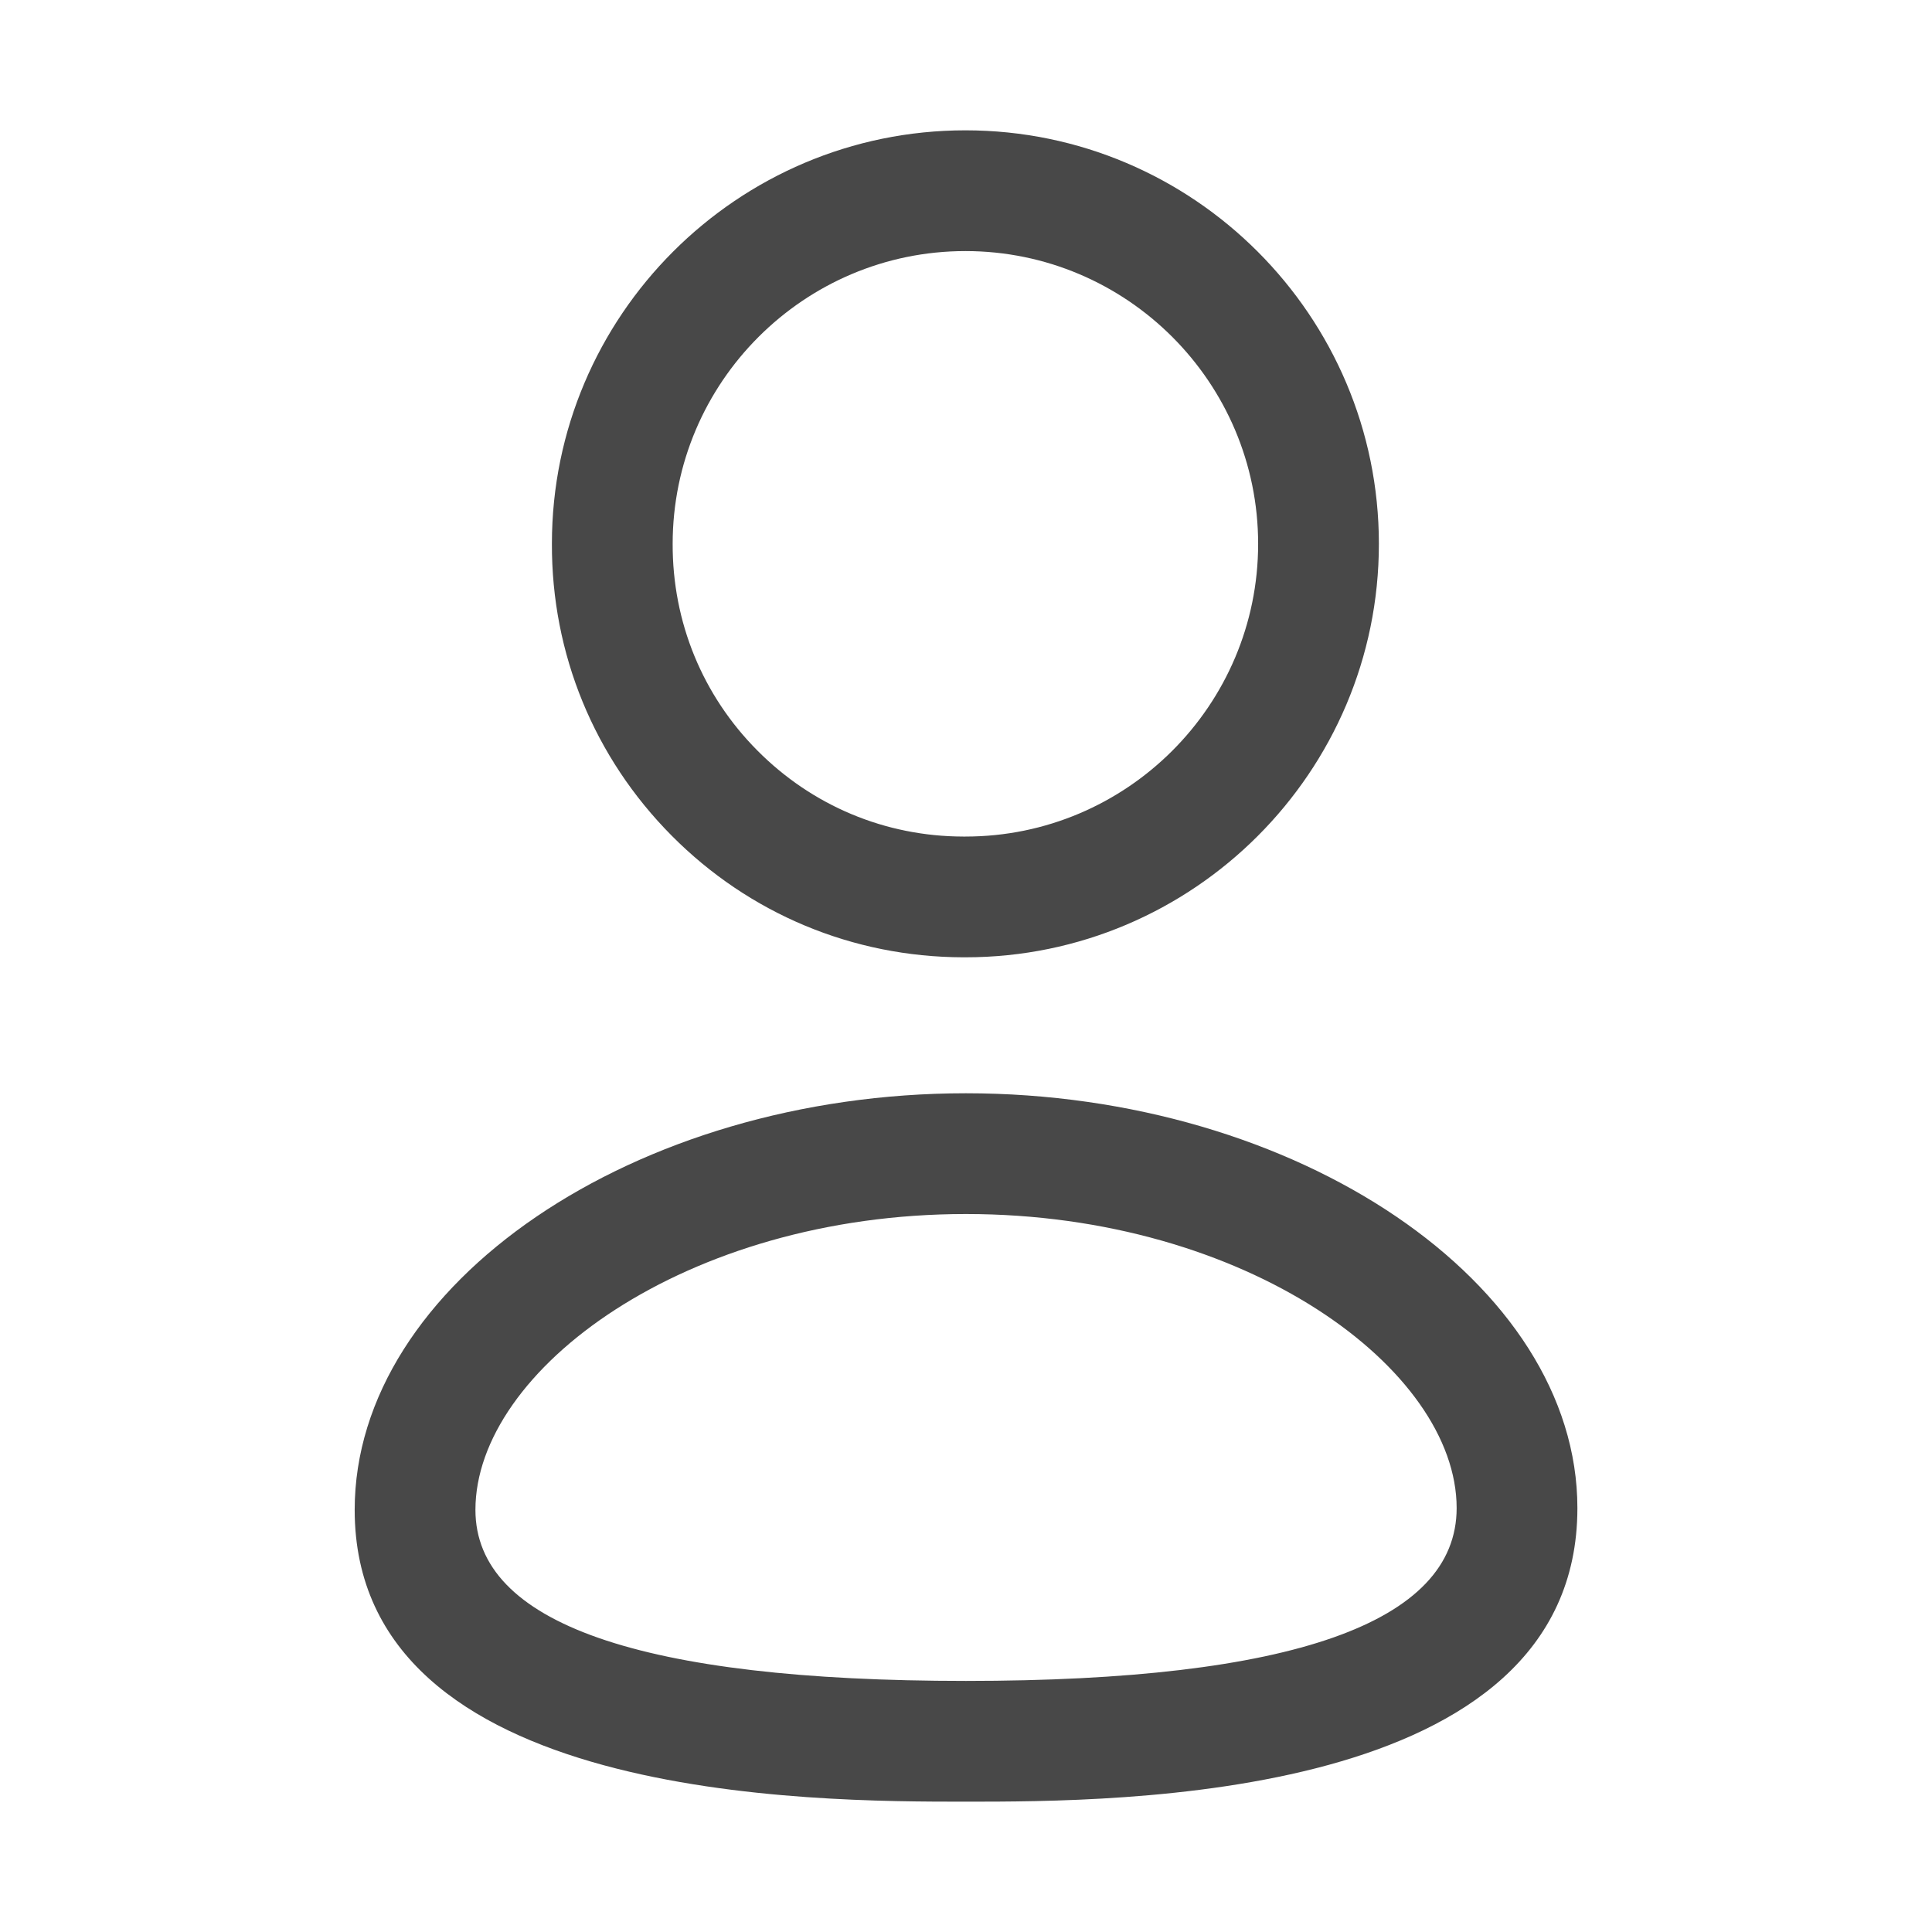
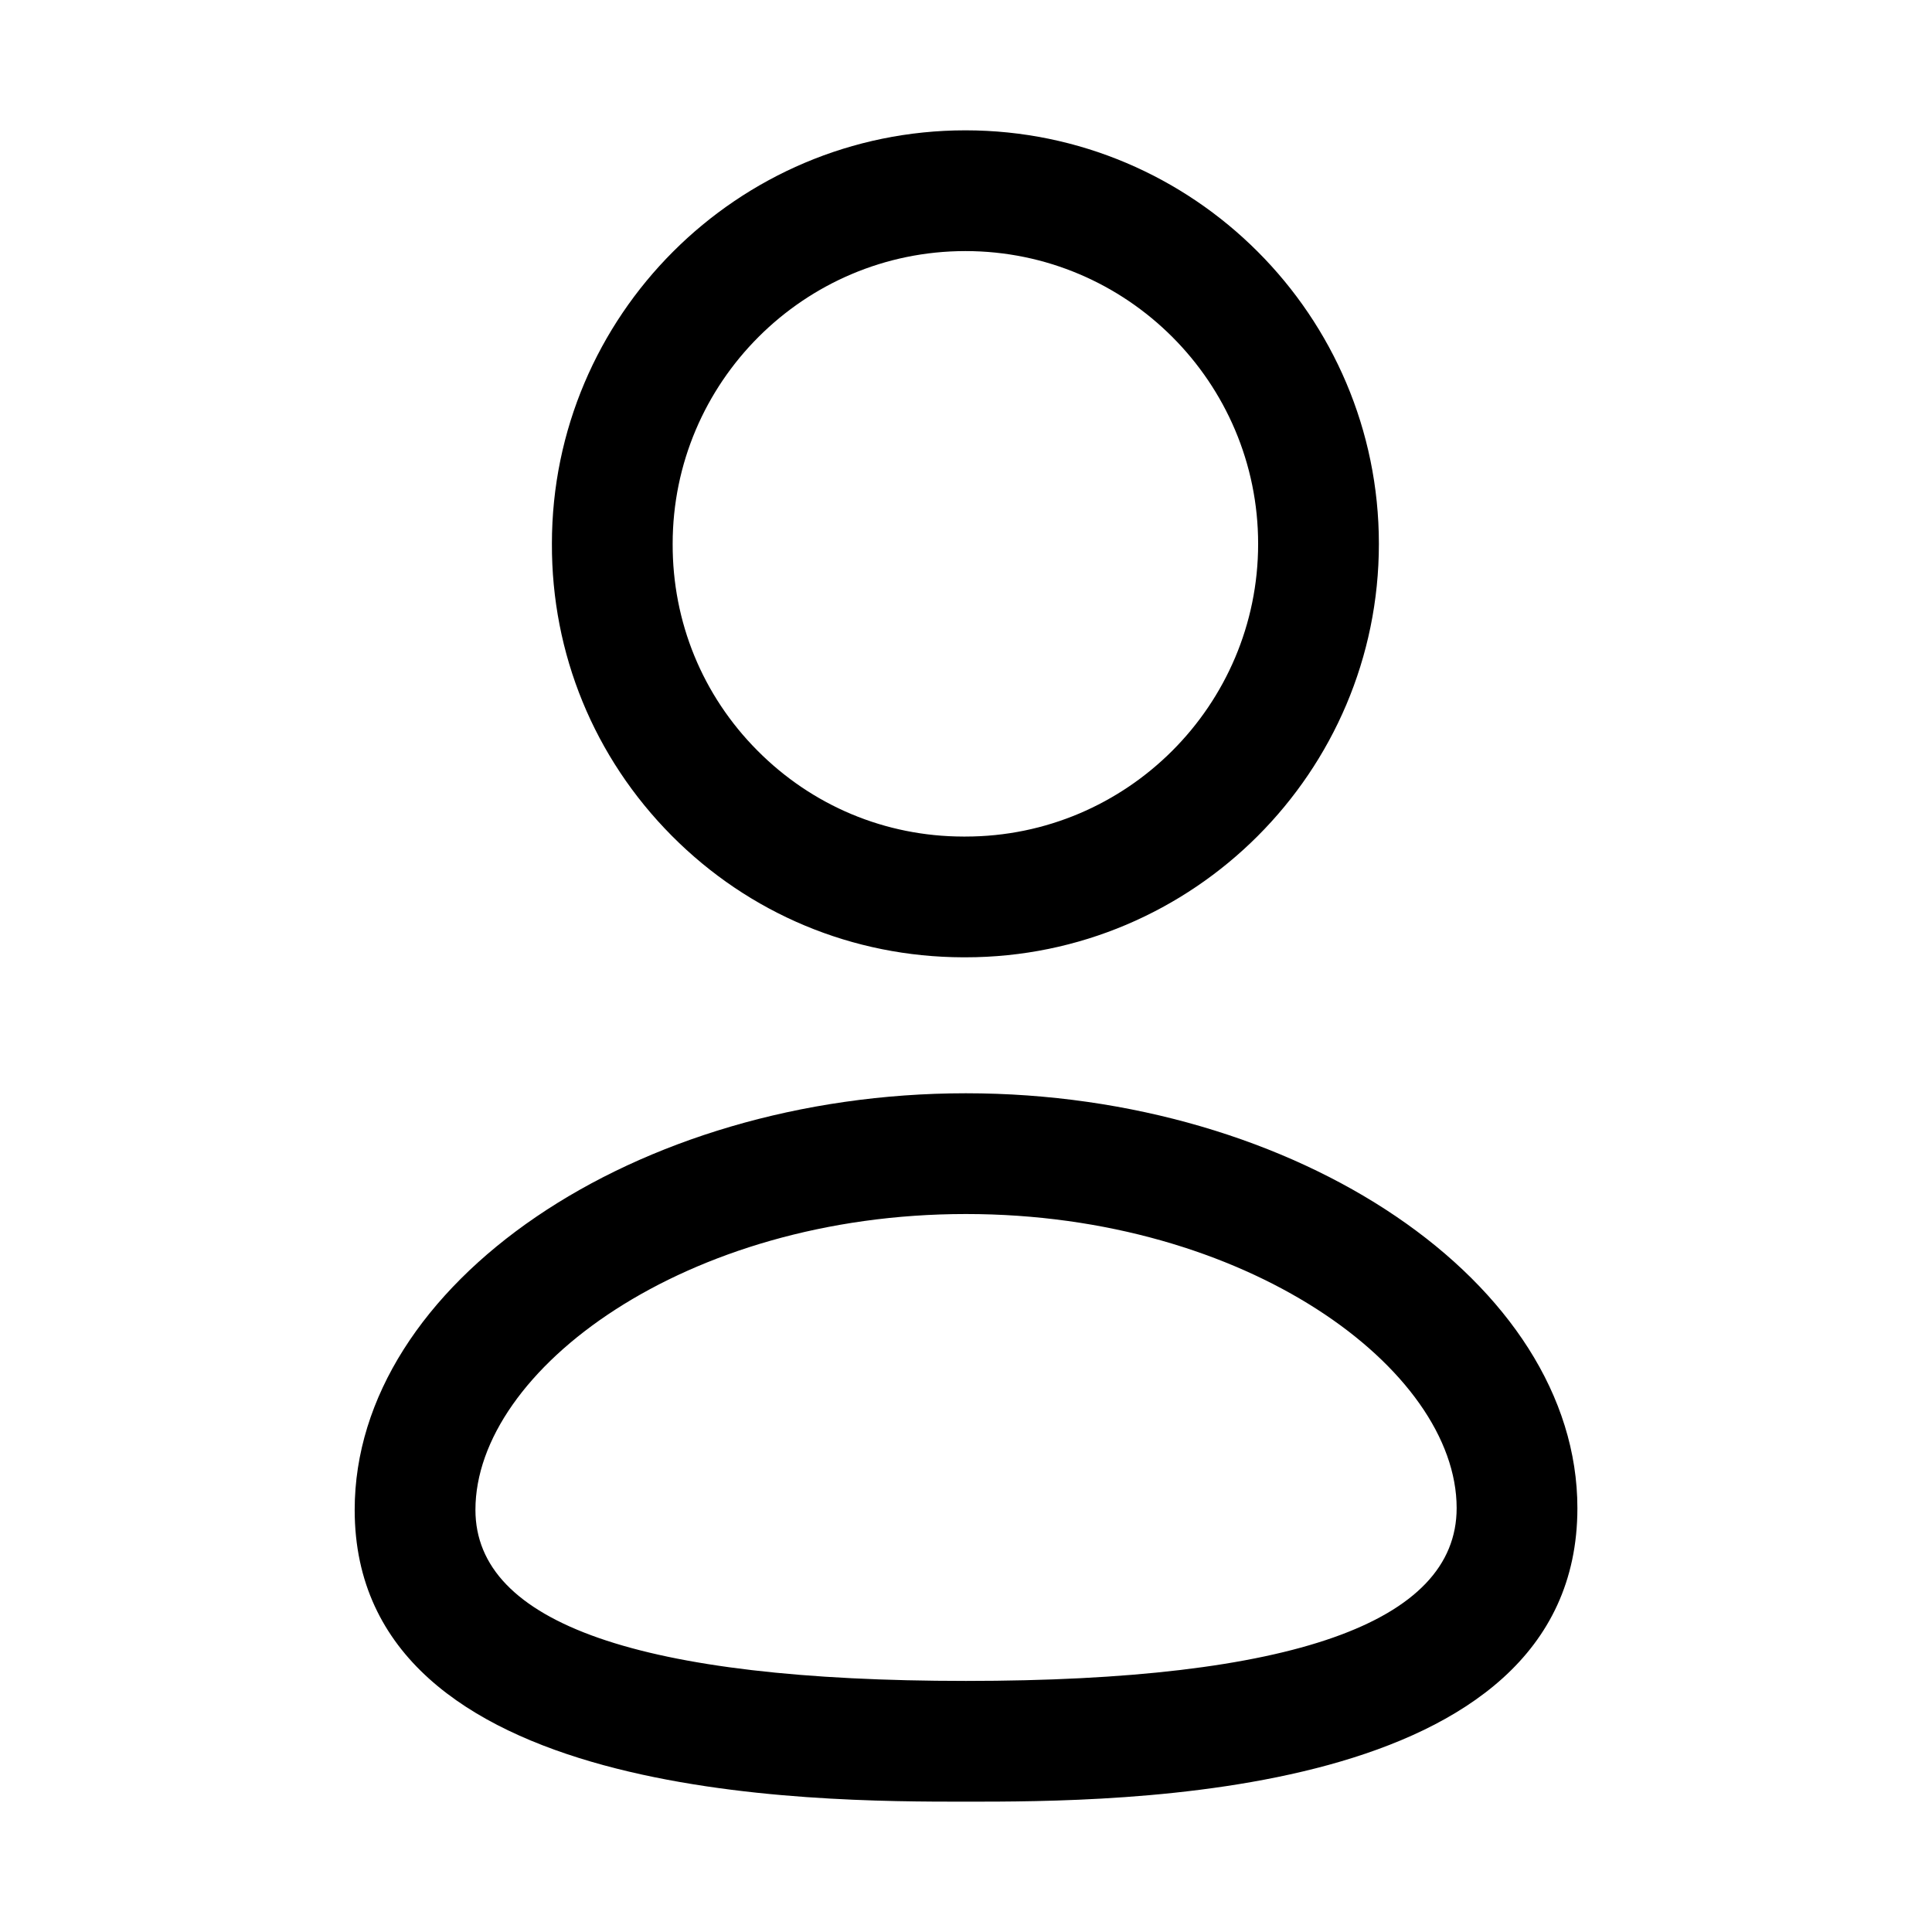
<svg xmlns="http://www.w3.org/2000/svg" width="24" height="24" viewBox="0 0 24 24" fill="none">
-   <path fill-rule="evenodd" clip-rule="evenodd" d="M11.962 11.892H11.993C14.825 11.892 17.129 9.588 17.129 6.756C17.129 3.924 14.825 1.619 11.993 1.619C9.16 1.619 6.856 3.924 6.856 6.753C6.851 8.122 7.38 9.41 8.344 10.381C9.307 11.351 10.592 11.888 11.962 11.892ZM8.356 6.756C8.356 4.751 9.988 3.119 11.993 3.119C13.998 3.119 15.629 4.751 15.629 6.756C15.629 8.761 13.998 10.392 11.993 10.392H11.965C10.997 10.39 10.09 10.01 9.408 9.323C8.726 8.637 8.353 7.726 8.356 6.756Z" fill="#484848" />
-   <path fill-rule="evenodd" clip-rule="evenodd" d="M4.406 18.756C4.406 22.381 10.121 22.381 11.999 22.381C13.877 22.381 19.595 22.381 19.595 18.734C19.595 15.941 16.116 13.581 11.999 13.581C7.884 13.581 4.406 15.951 4.406 18.756ZM5.906 18.756C5.906 17.021 8.512 15.081 11.999 15.081C15.489 15.081 18.095 17.01 18.095 18.734C18.095 20.158 16.044 20.881 11.999 20.881C7.957 20.881 5.906 20.166 5.906 18.756Z" fill="#484848" />
+   <path fill-rule="evenodd" clip-rule="evenodd" d="M11.962 11.892H11.993C14.825 11.892 17.129 9.588 17.129 6.756C17.129 3.924 14.825 1.619 11.993 1.619C9.16 1.619 6.856 3.924 6.856 6.753C6.851 8.122 7.38 9.41 8.344 10.381C9.307 11.351 10.592 11.888 11.962 11.892ZM8.356 6.756C8.356 4.751 9.988 3.119 11.993 3.119C13.998 3.119 15.629 4.751 15.629 6.756C15.629 8.761 13.998 10.392 11.993 10.392H11.965C10.997 10.39 10.09 10.01 9.408 9.323C8.726 8.637 8.353 7.726 8.356 6.756Z" fill="currentColor" />
+   <path fill-rule="evenodd" clip-rule="evenodd" d="M4.406 18.756C4.406 22.381 10.121 22.381 11.999 22.381C13.877 22.381 19.595 22.381 19.595 18.734C19.595 15.941 16.116 13.581 11.999 13.581C7.884 13.581 4.406 15.951 4.406 18.756ZM5.906 18.756C5.906 17.021 8.512 15.081 11.999 15.081C15.489 15.081 18.095 17.01 18.095 18.734C18.095 20.158 16.044 20.881 11.999 20.881C7.957 20.881 5.906 20.166 5.906 18.756Z" fill="currentColor" />
</svg>
